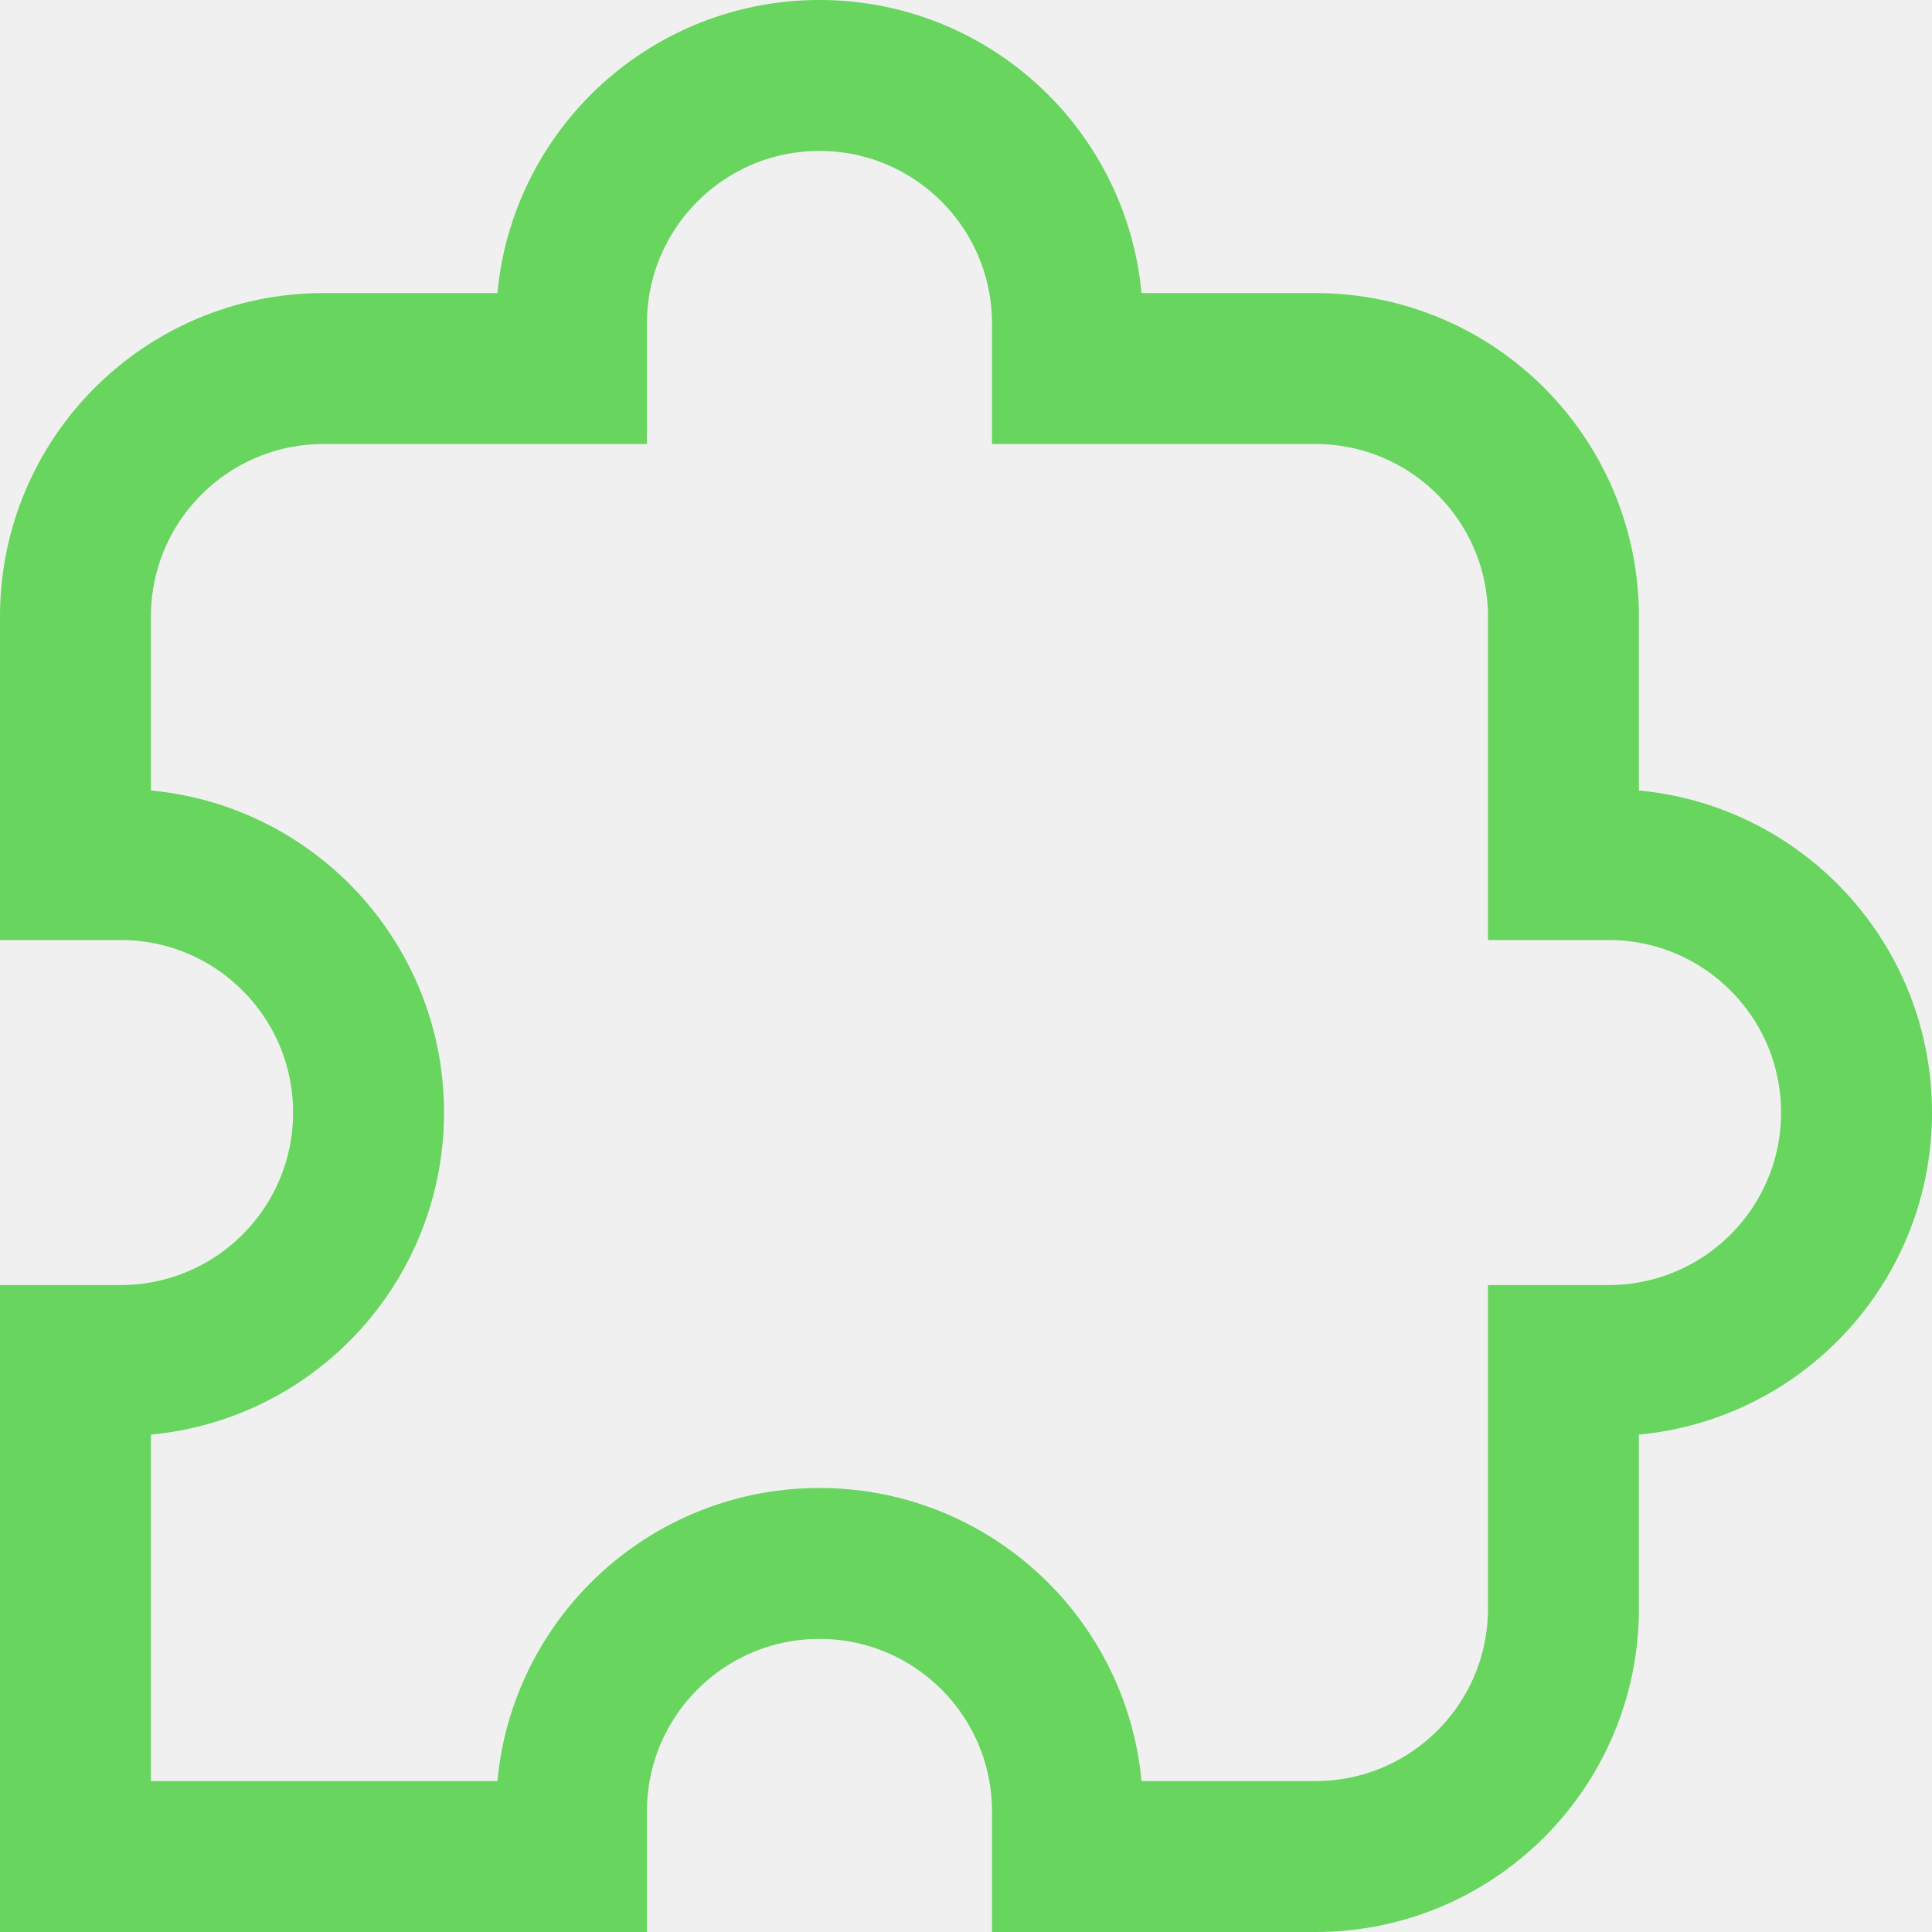
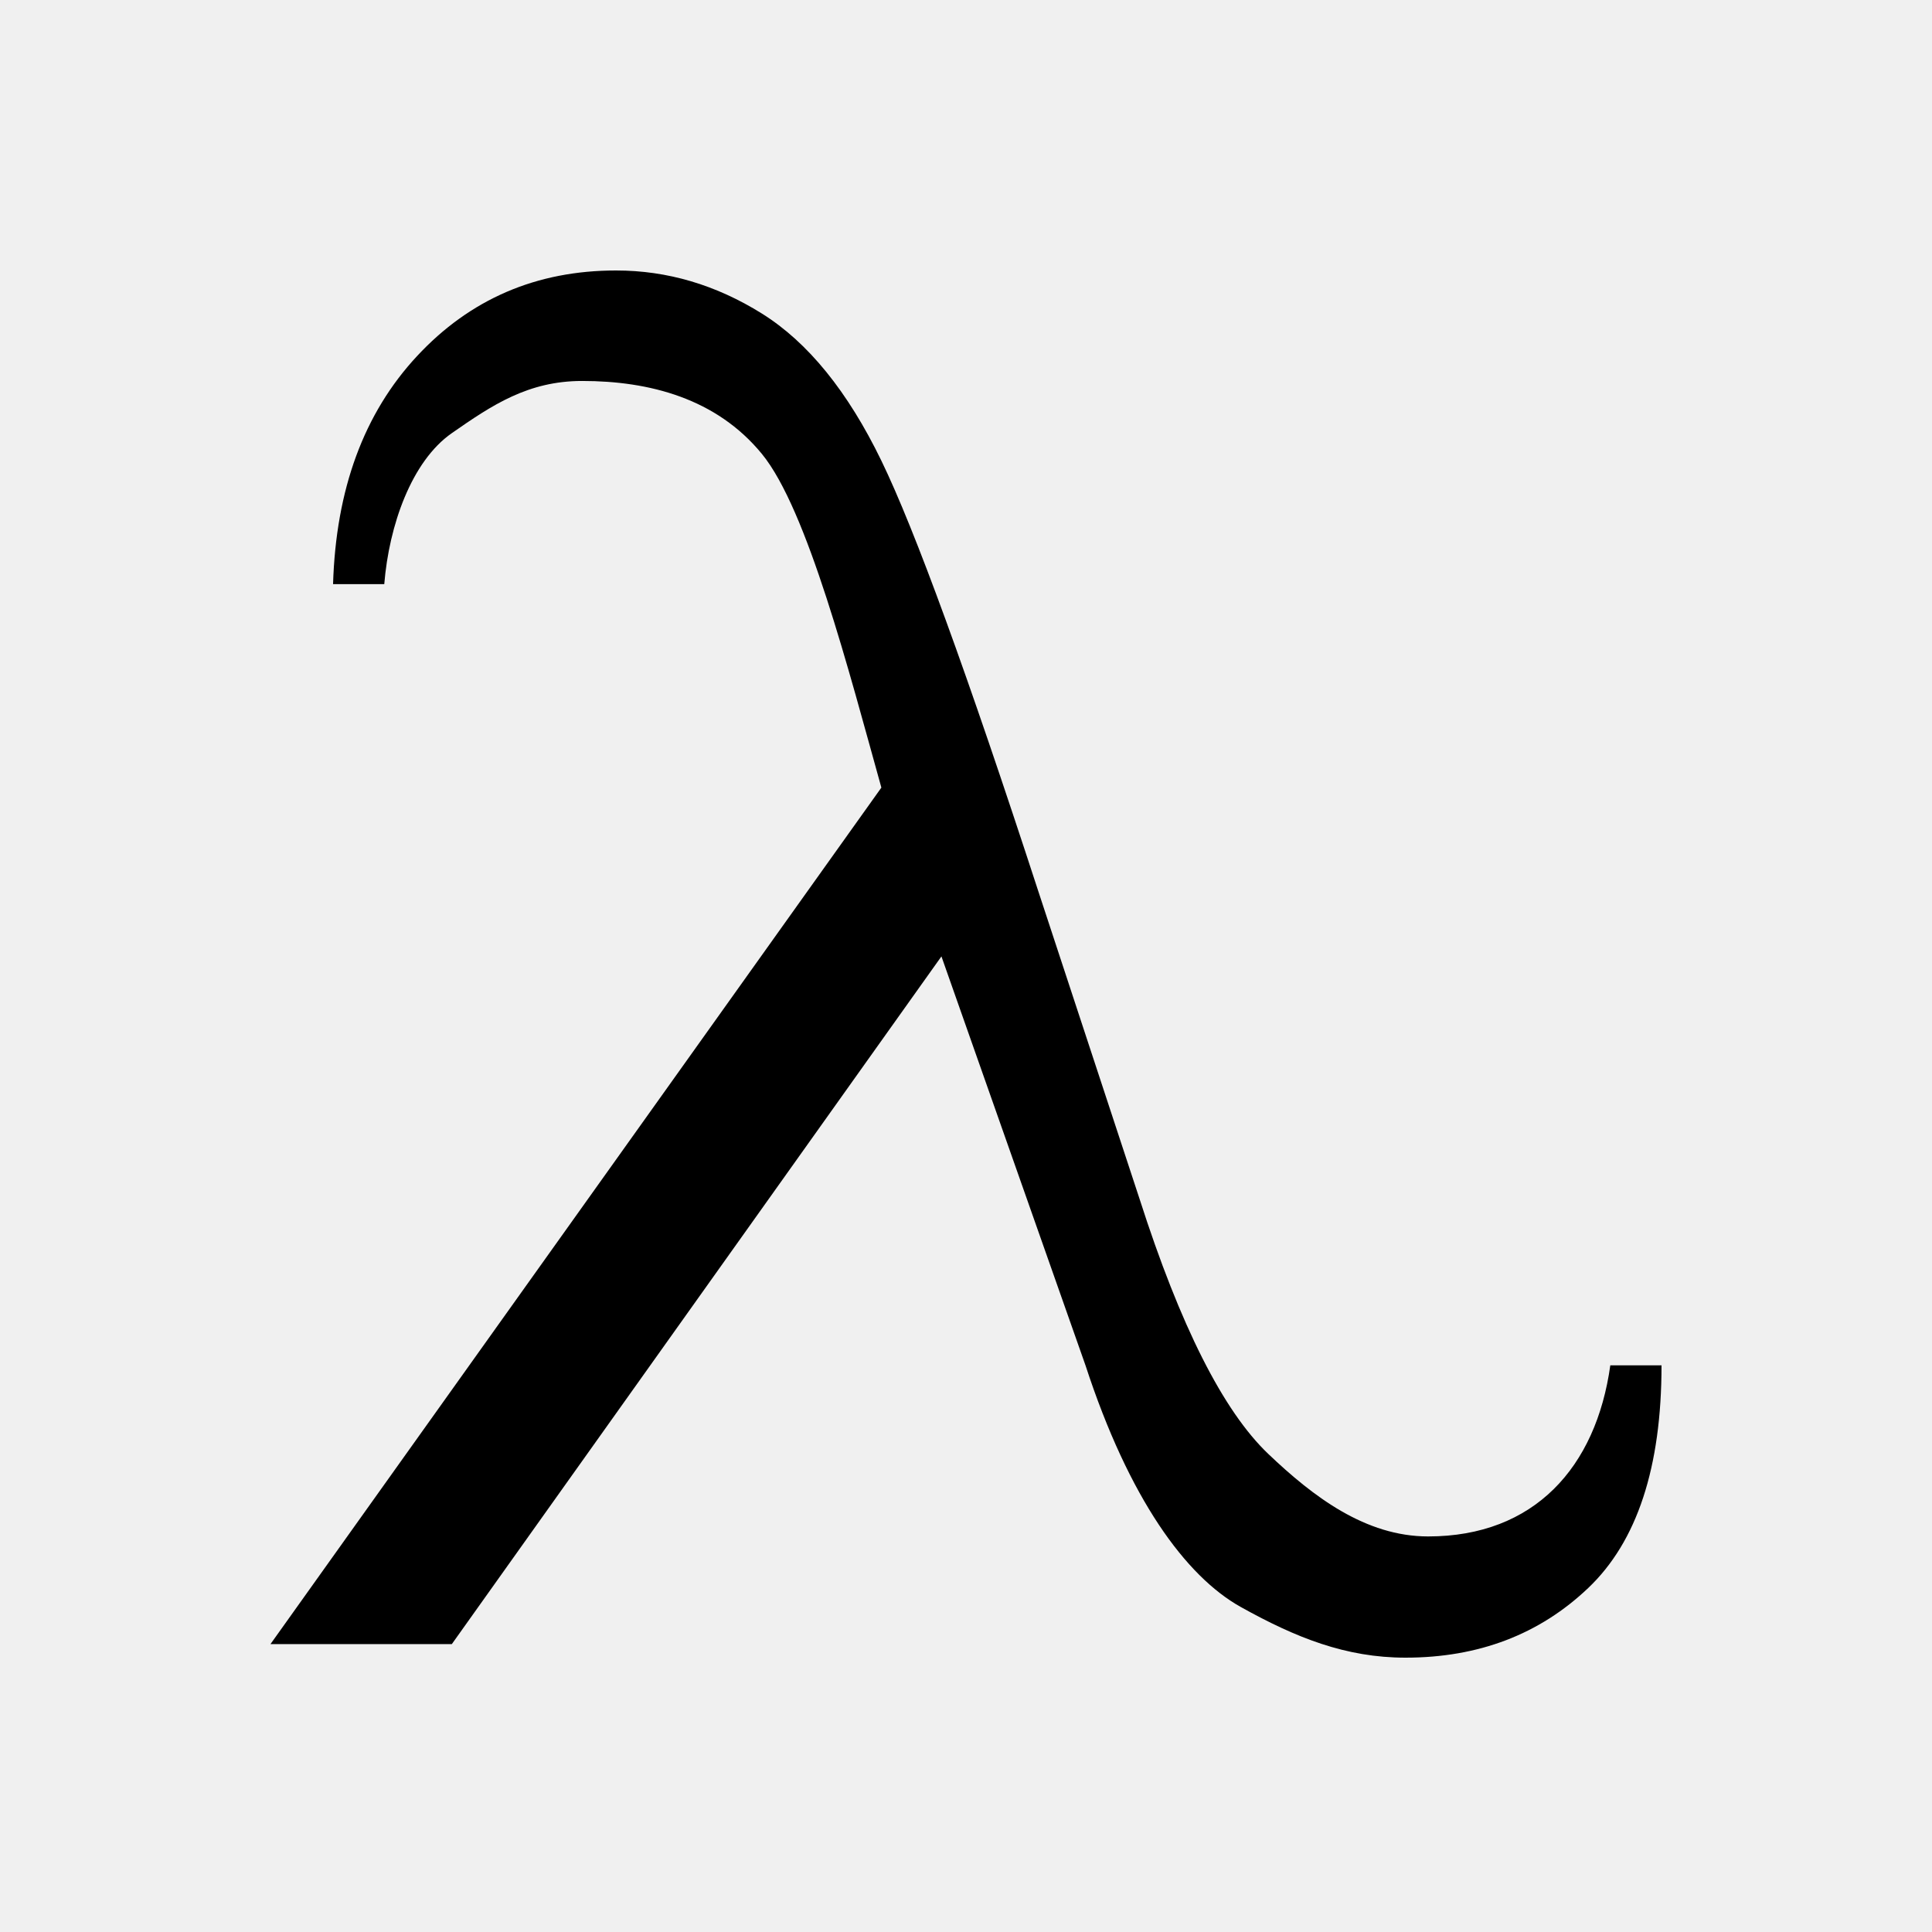
- <svg xmlns="http://www.w3.org/2000/svg" width="72" height="72" viewBox="0 0 72 72" fill="none">
-   <g clip-path="url(#clip0_305_516)">
-     <g clip-path="url(#clip1_305_516)">
-       <path d="M49.023 69.188C54.127 69.188 58.265 65.05 58.265 59.945V50.703H59.945C65.05 50.703 69.188 46.566 69.188 41.461C69.188 36.357 65.05 32.219 59.945 32.219H58.265V22.977C58.265 17.873 54.127 13.735 49.023 13.735H39.781V12.055C39.781 6.95 35.643 2.812 30.539 2.812C25.434 2.812 21.297 6.95 21.297 12.055V13.735H12.055C6.95 13.735 2.812 17.873 2.812 22.977V32.219H4.493C9.597 32.219 13.735 36.357 13.735 41.461C13.735 46.566 9.597 50.703 4.493 50.703H2.812V69.188H21.297V67.507C21.297 62.403 25.434 58.265 30.539 58.265C35.643 58.265 39.781 62.403 39.781 67.507V69.188H49.023Z" stroke="#67D55E" stroke-width="5.625" />
-     </g>
-   </g>
-   <defs>
-     <clipPath id="clip0_305_516">
-       <rect width="72" height="72" fill="white" />
-     </clipPath>
-     <clipPath id="clip1_305_516">
-       <rect width="72" height="72" fill="white" />
-     </clipPath>
-   </defs>
+ <svg xmlns="http://www.w3.org/2000/svg" width="500" height="500" viewBox="0 0 500 500" fill="none">
+   <path d="M416.748 353.342H430C430 379.73 423.681 398.937 411.043 410.962C398.405 422.987 382.638 429 363.742 429C348.282 429 335.359 423.828 321.126 415.895C306.892 407.962 292.208 387.914 280.92 353.342L243.642 247.514L116.933 425.493H70L228.098 203.831C219.754 173.935 208.957 131.838 197.178 117.474C185.399 103.111 168.085 98.593 150.662 98.593C136.674 98.593 127.362 104.83 116.933 112.095C106.503 119.361 100.675 135.971 99.448 151.17H86.196C86.933 126.619 94.172 106.953 107.914 92.171C121.656 77.391 138.834 70 159.448 70C172.699 70 185.276 73.716 197.178 81.148C209.08 88.581 219.386 101.274 228.098 119.228C236.81 137.182 250.368 174.385 268.773 230.836L294.908 310.252C305.46 343.154 316.564 365.158 328.221 376.265C339.877 387.371 353.406 397.627 369.603 397.627C397.087 397.627 413.067 379.73 416.748 353.342Z" fill="black" />
</svg>
